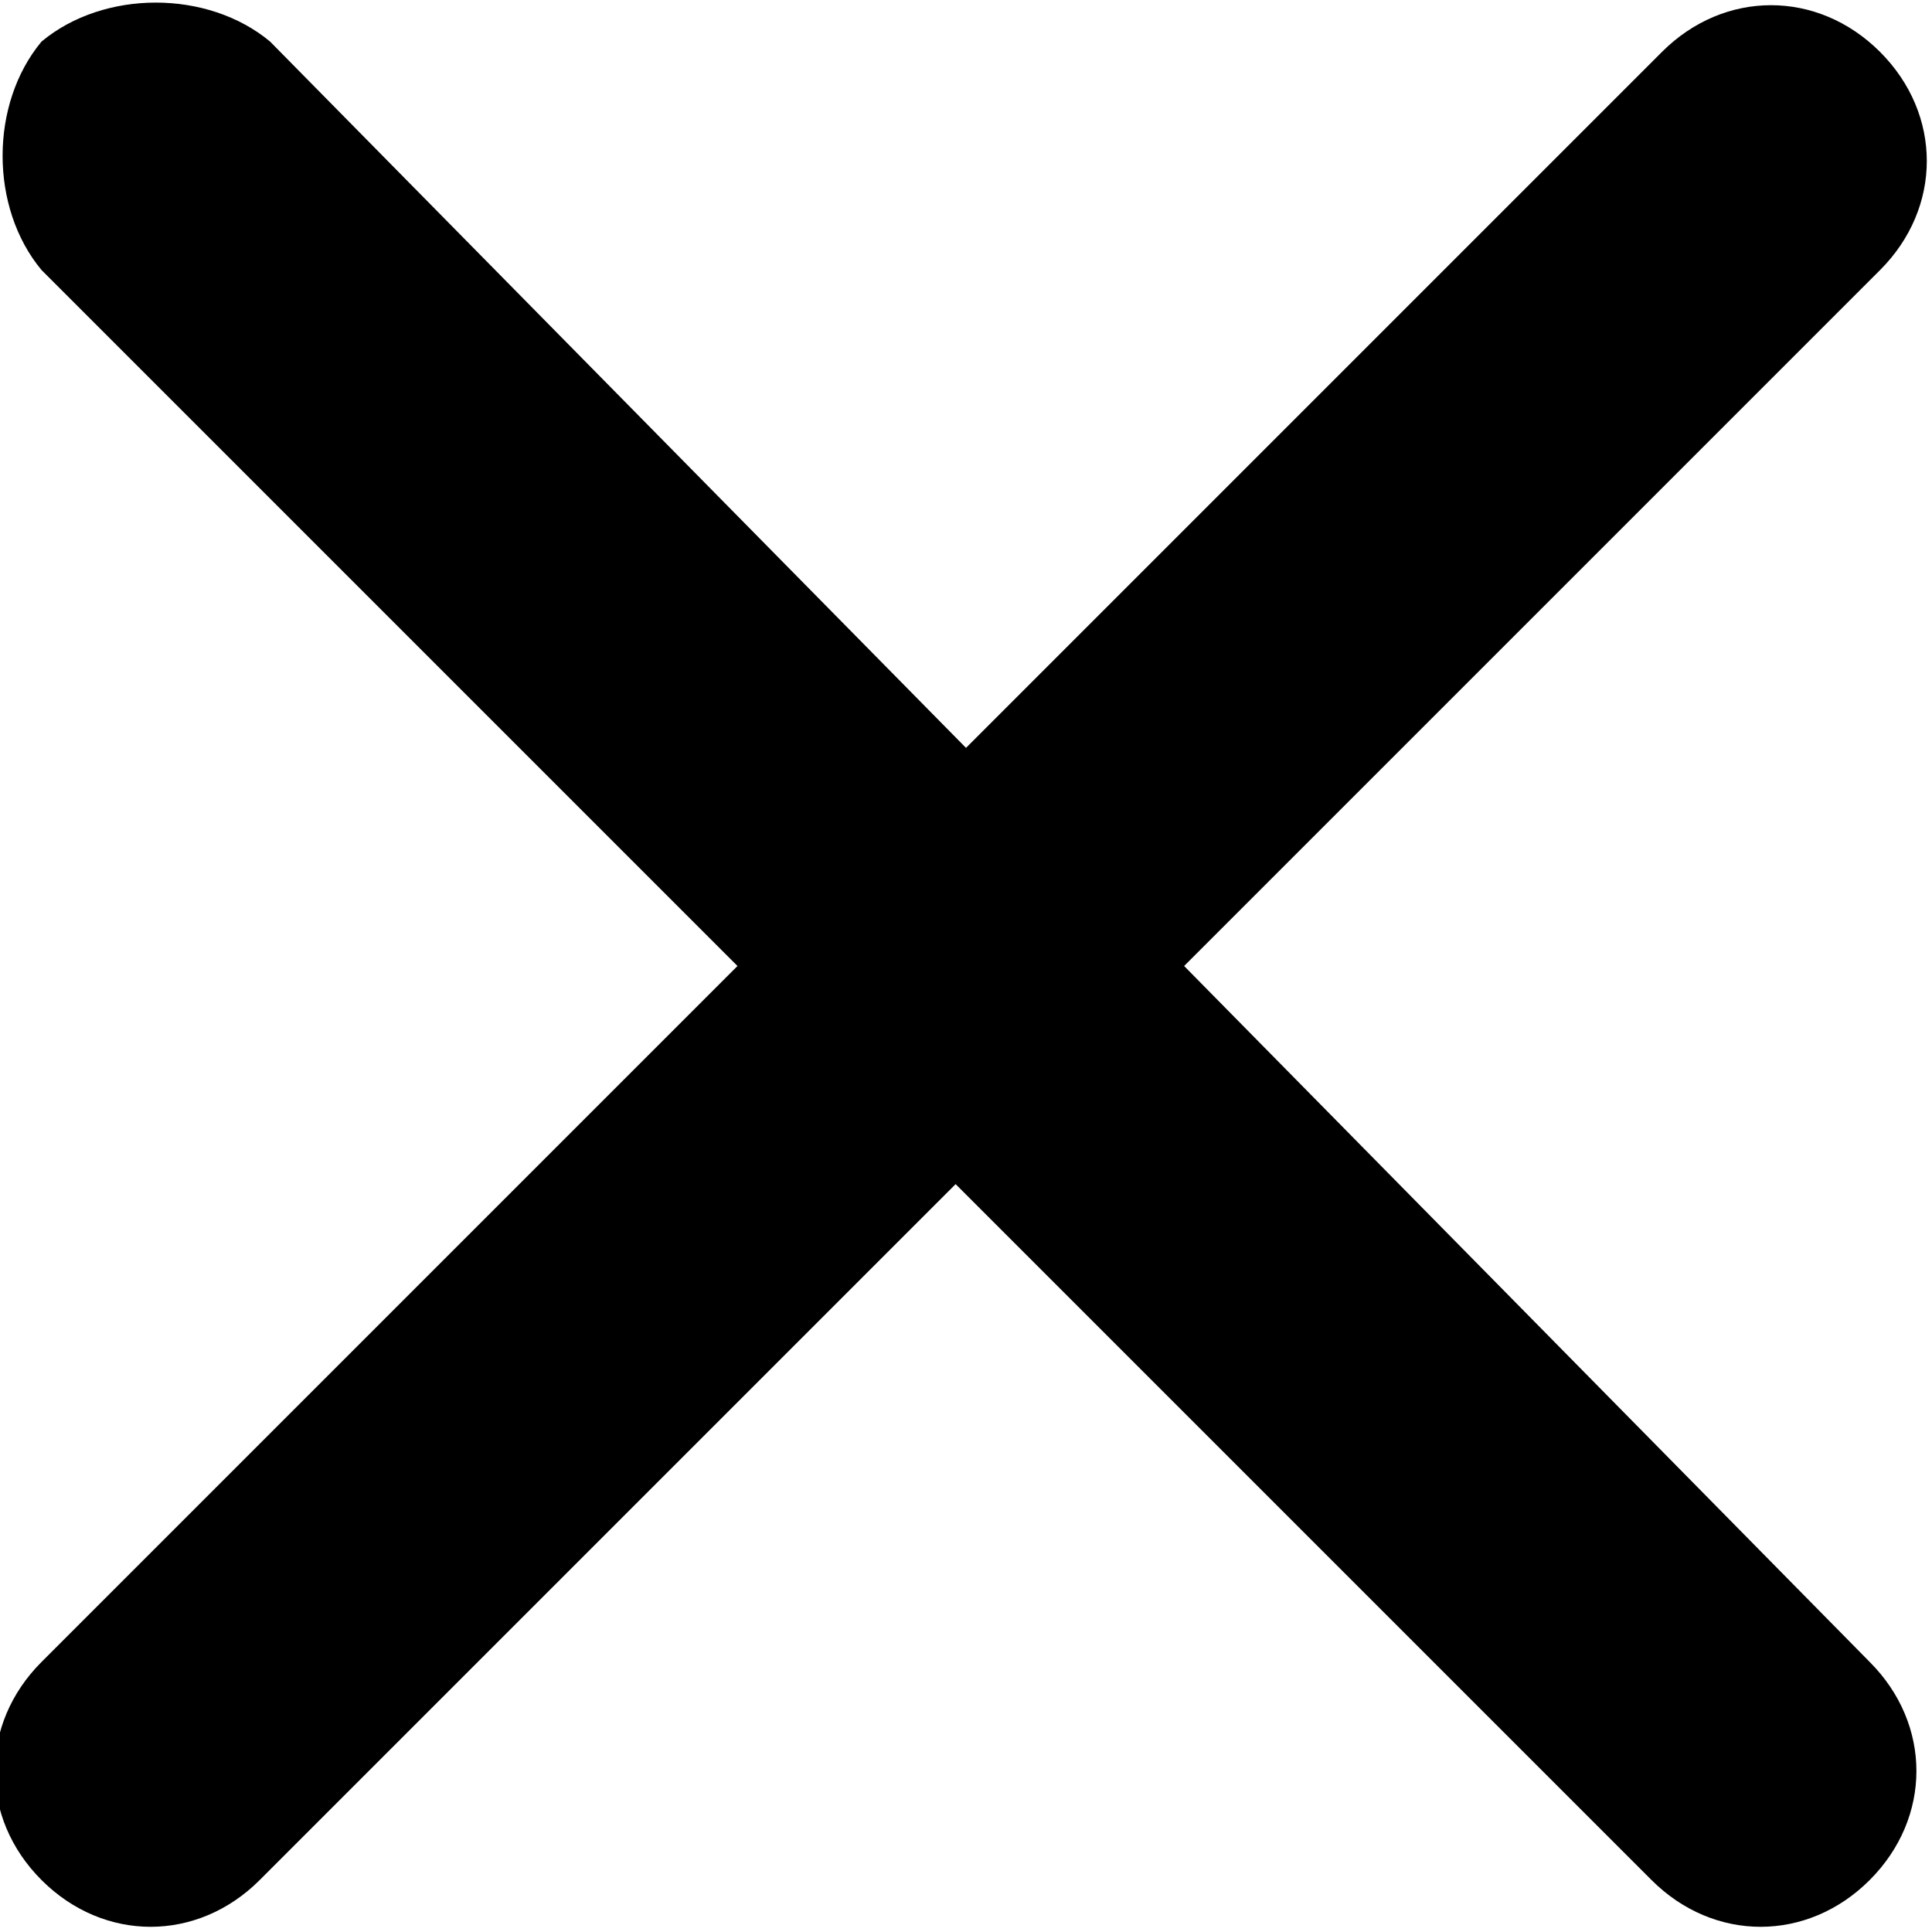
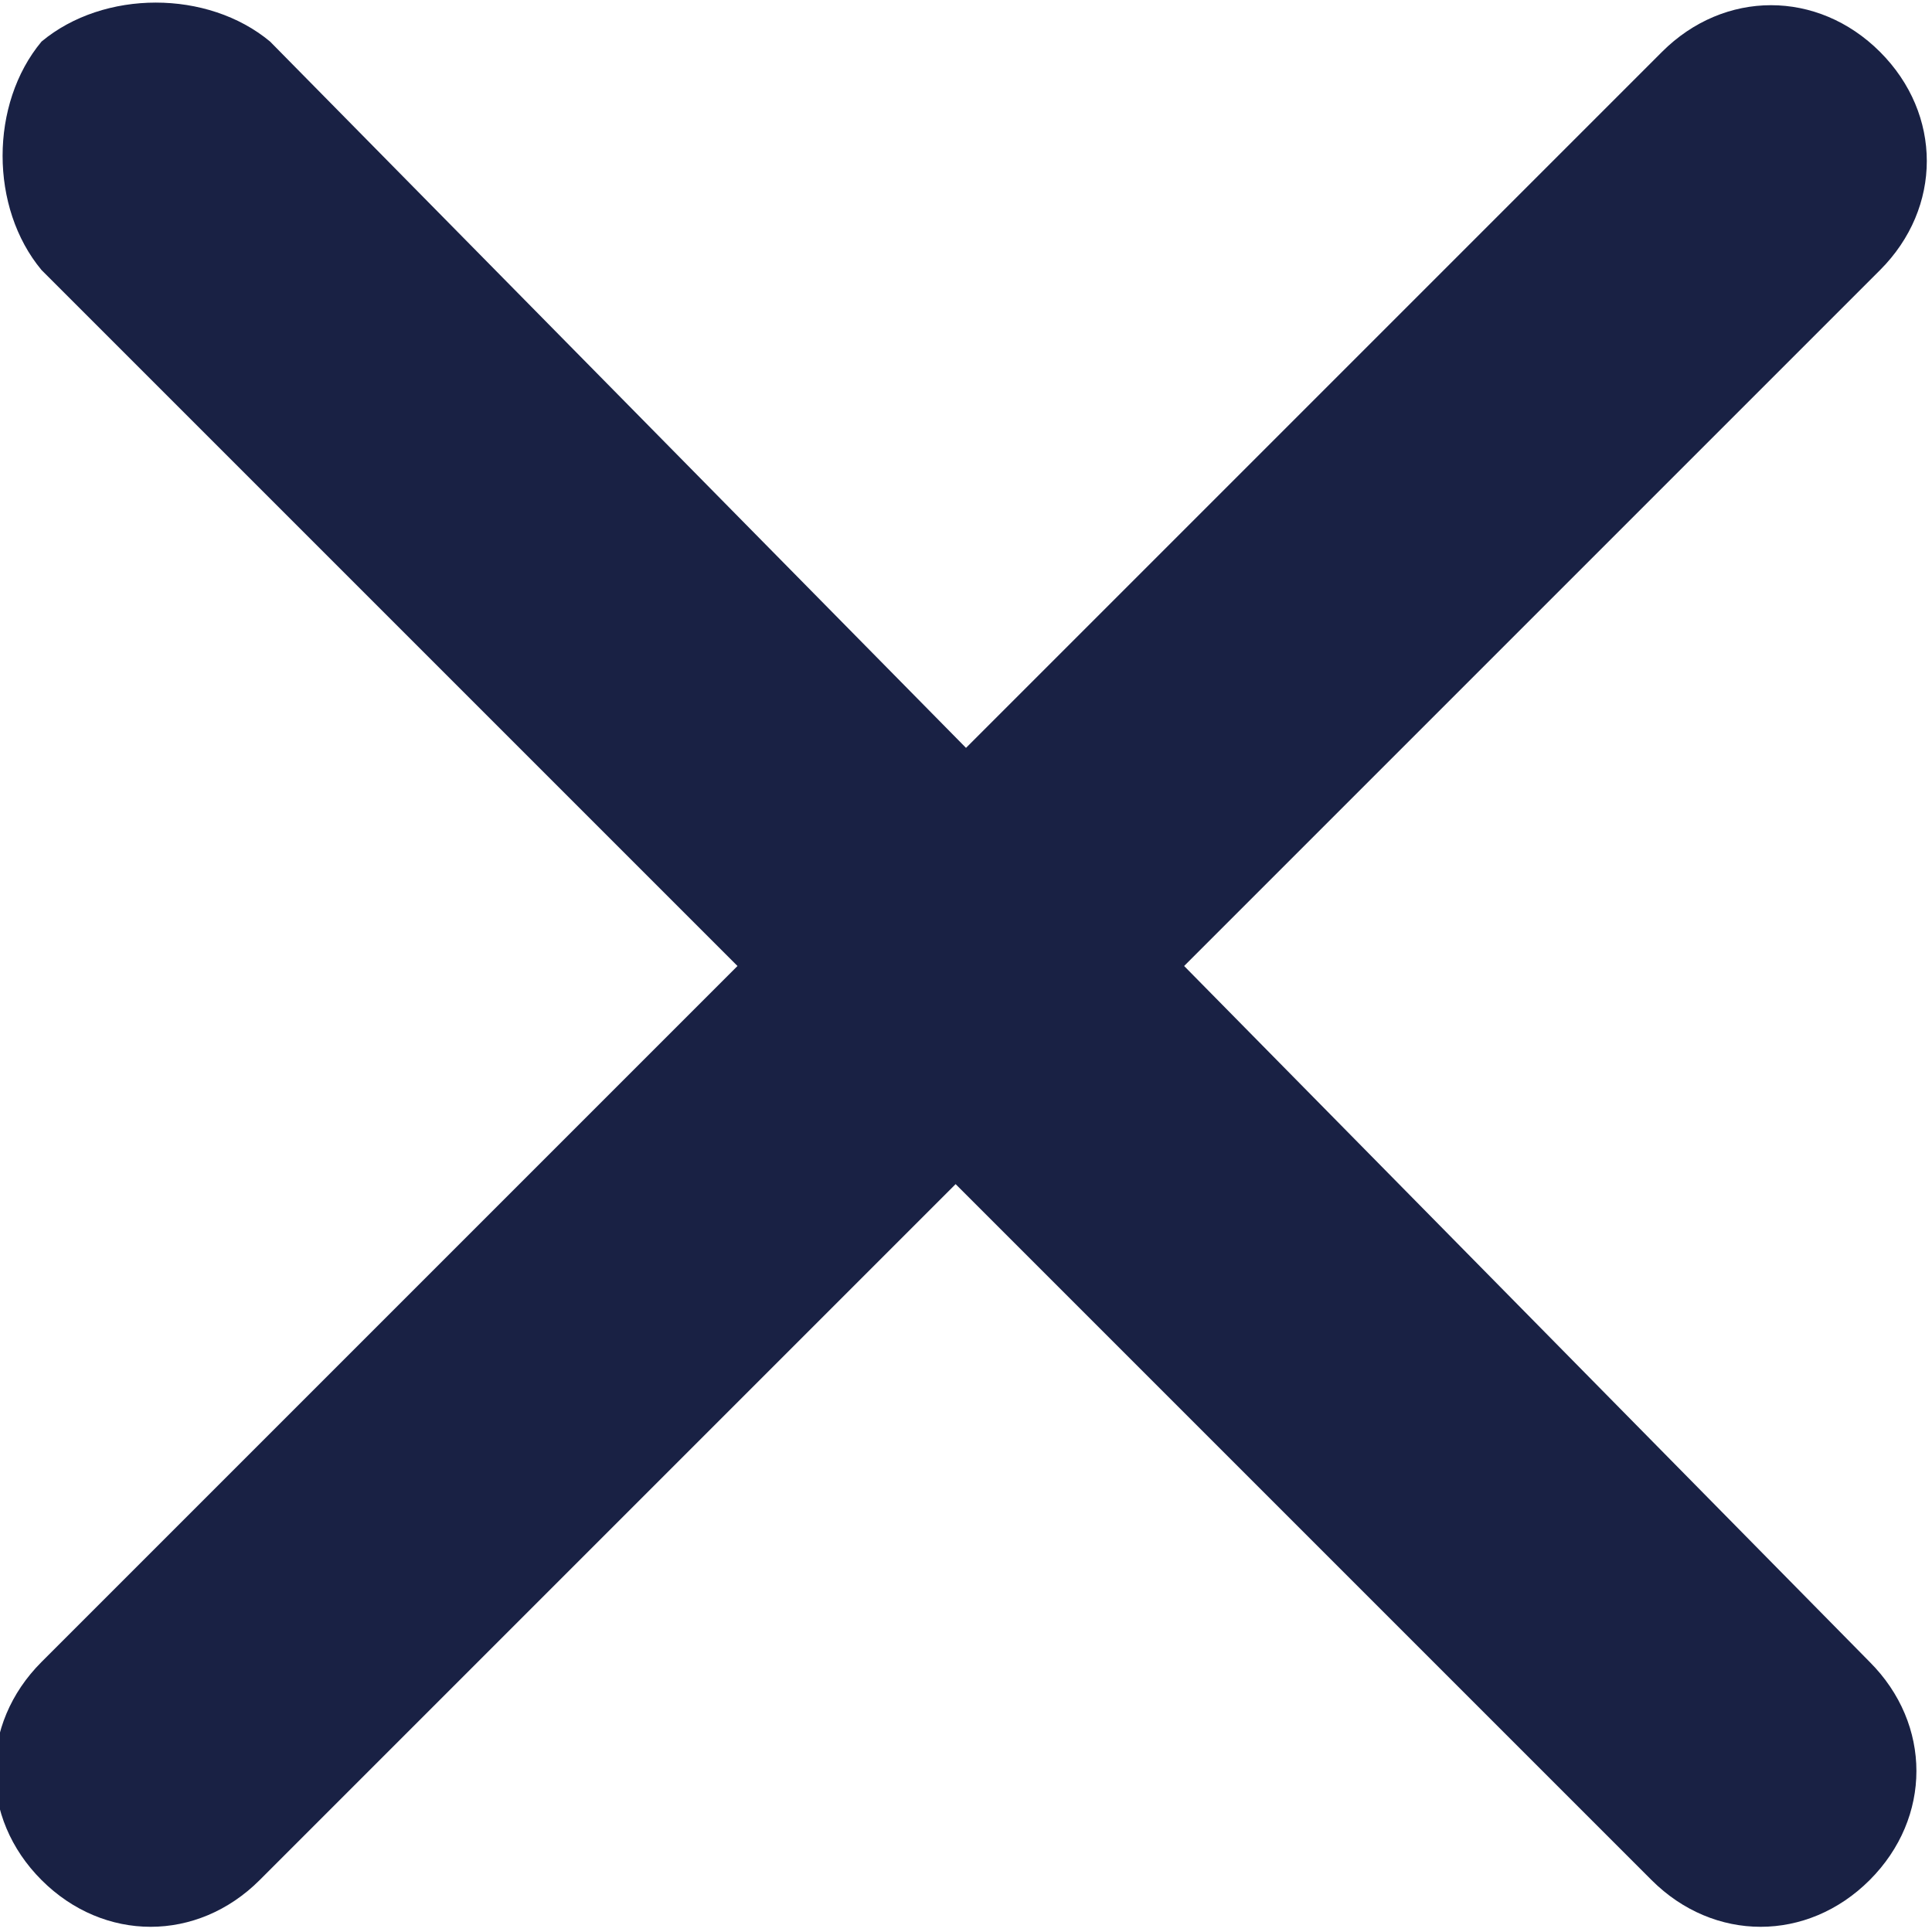
- <svg xmlns="http://www.w3.org/2000/svg" version="1.1" id="Layer_1" x="0px" y="0px" viewBox="0 0 18.6 18.6" style="enable-background:new 0 0 18.6 18.6;" xml:space="preserve">
-   <path d="M11.4,9.3l6.7-6.7c0.6-0.6,0.6-1.5,0-2.1s-1.5-0.6-2.1,0L9.3,7.2L2.6,0.4C2-0.1,1-0.1,0.4,0.4C-0.1,1-0.1,2,0.4,2.6l6.7,6.7  L0.4,16c-0.6,0.6-0.6,1.5,0,2.1s1.5,0.6,2.1,0l6.7-6.7l6.7,6.7c0.6,0.6,1.5,0.6,2.1,0s0.6-1.5,0-2.1L11.4,9.3z" />
+ <svg xmlns="http://www.w3.org/2000/svg" version="1.1" id="Layer_1" x="0px" y="0px" viewBox="0 0 18.6 18.6" style="enable-background: new 0 0 18.6 18.6;" xml:space="preserve" fill="#192144">
+   <path d="M11.4,9.3l6.7-6.7c0.6-0.6,0.6-1.5,0-2.1s-1.5-0.6-2.1,0L9.3,7.2L2.6,0.4C2-0.1,1-0.1,0.4,0.4C-0.1,1-0.1,2,0.4,2.6l6.7,6.7   L0.4,16c-0.6,0.6-0.6,1.5,0,2.1s1.5,0.6,2.1,0l6.7-6.7l6.7,6.7c0.6,0.6,1.5,0.6,2.1,0s0.6-1.5,0-2.1L11.4,9.3z" />
</svg>
